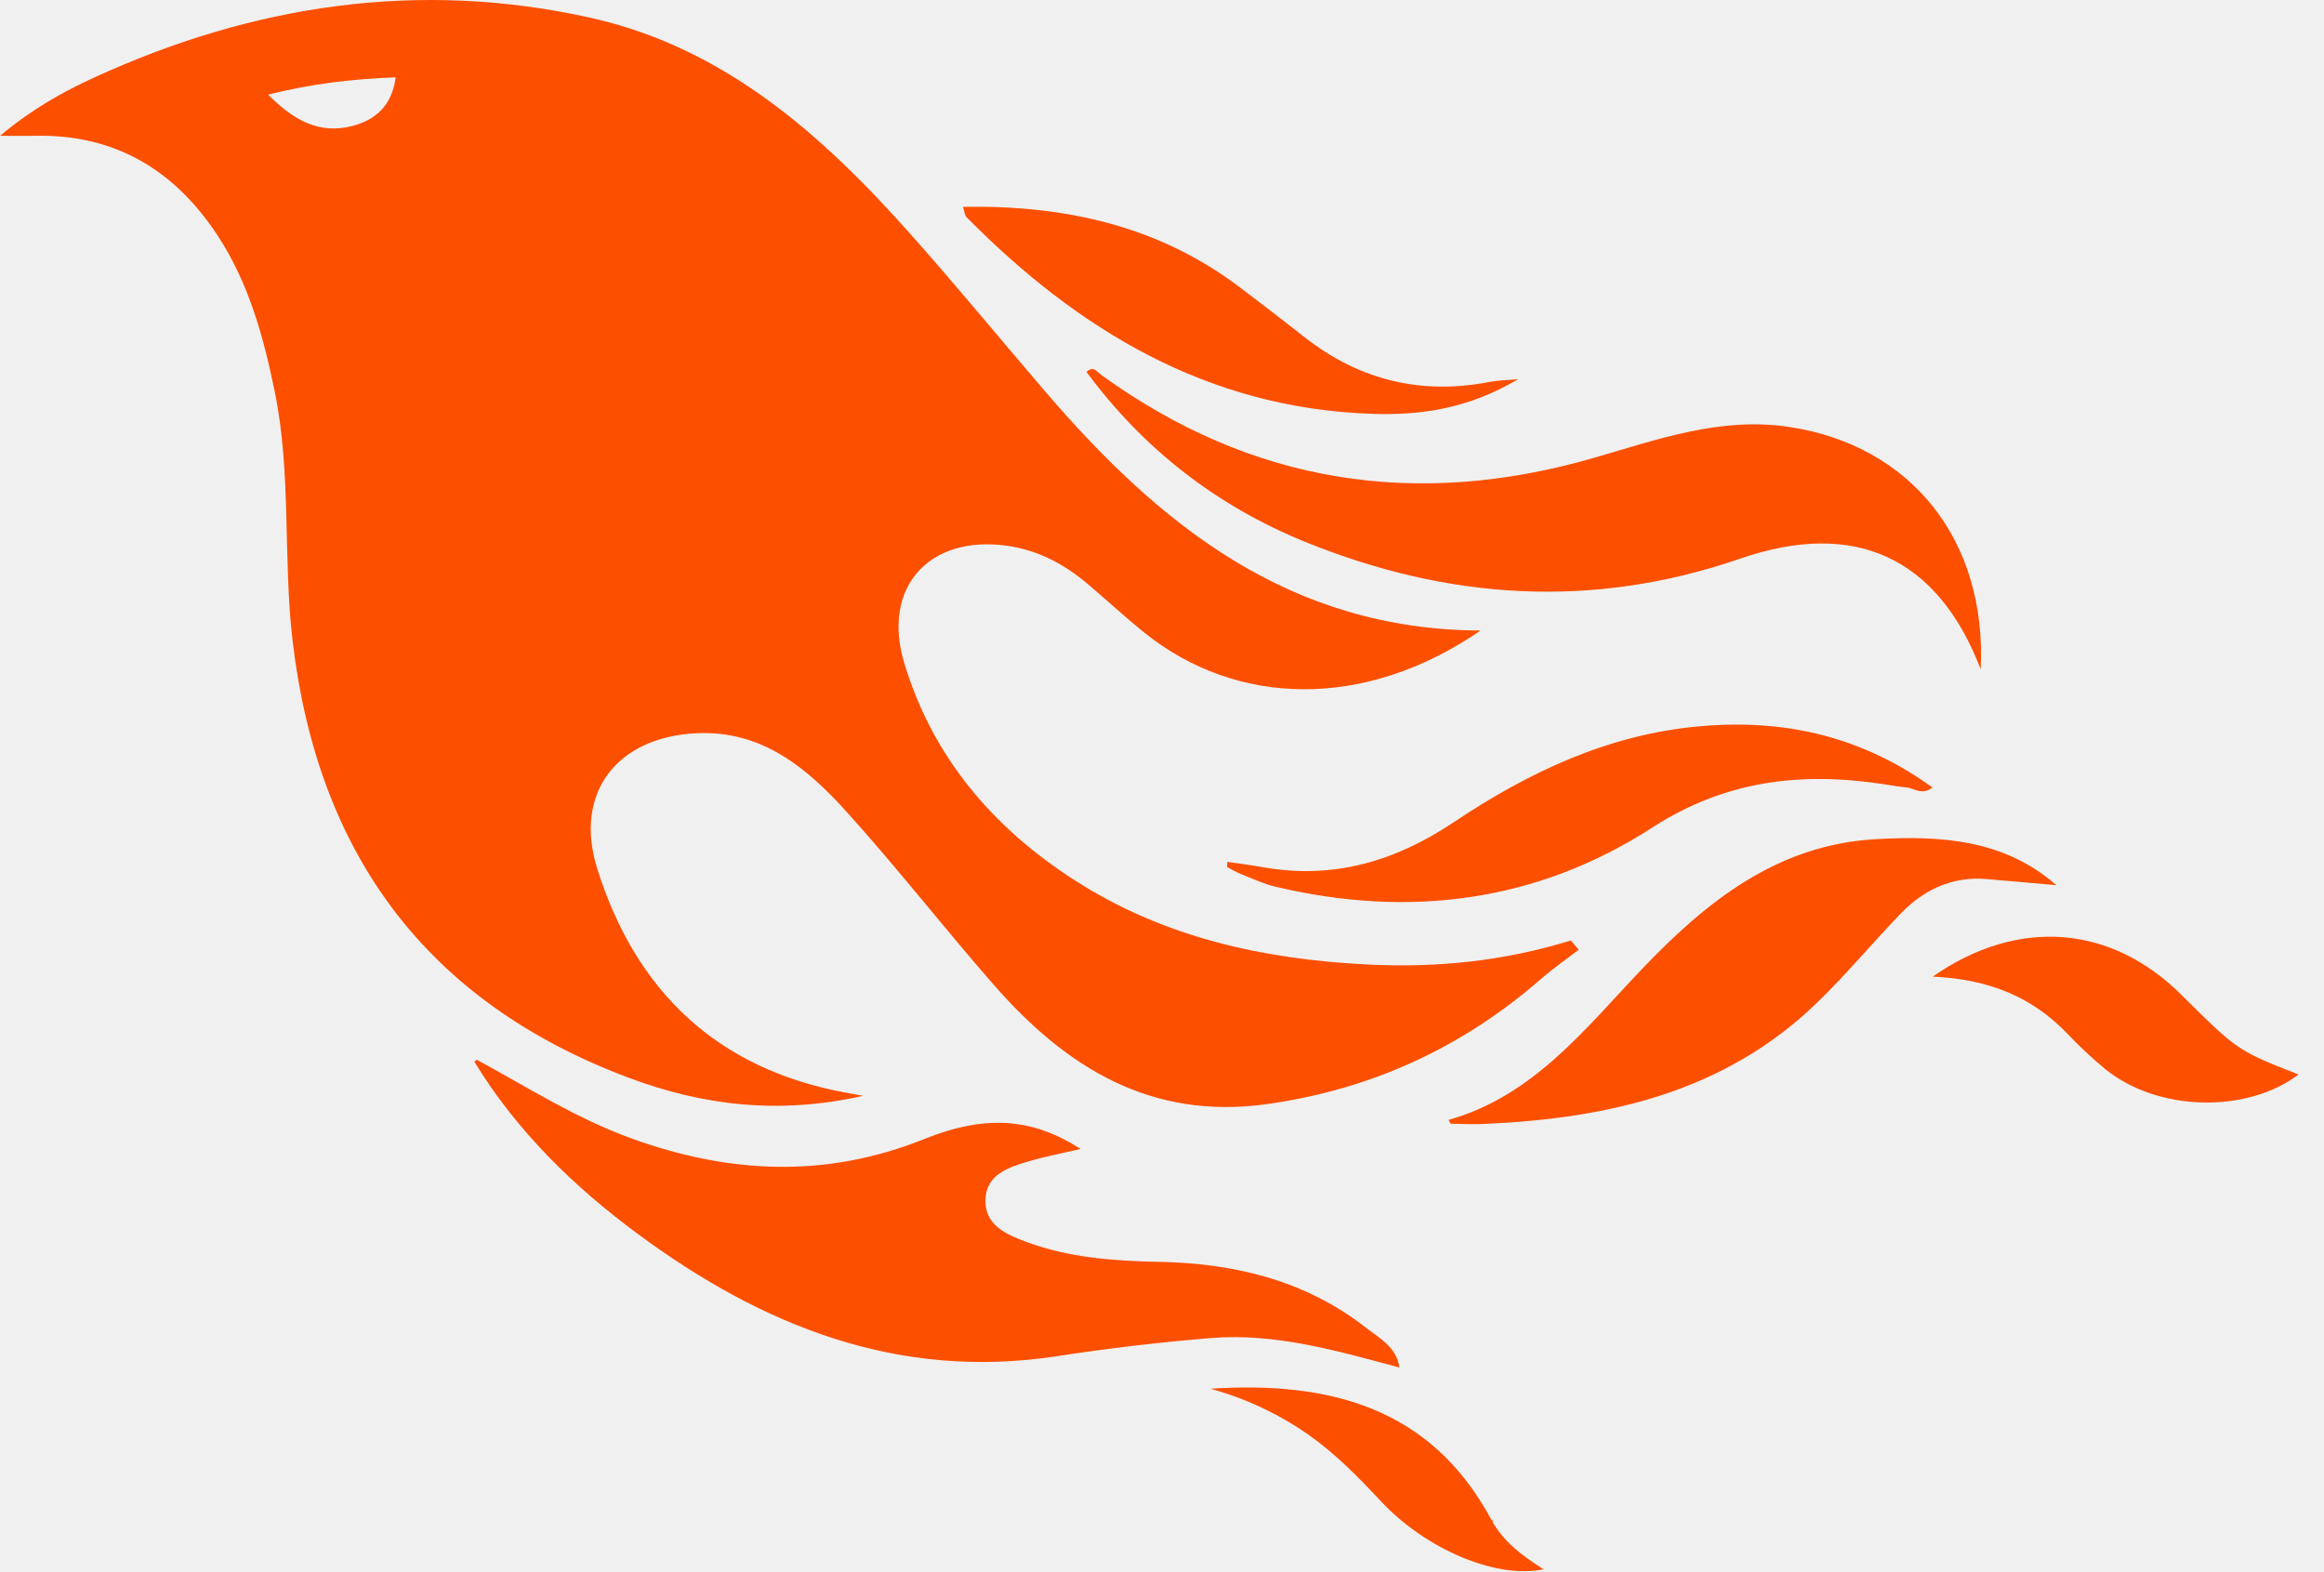
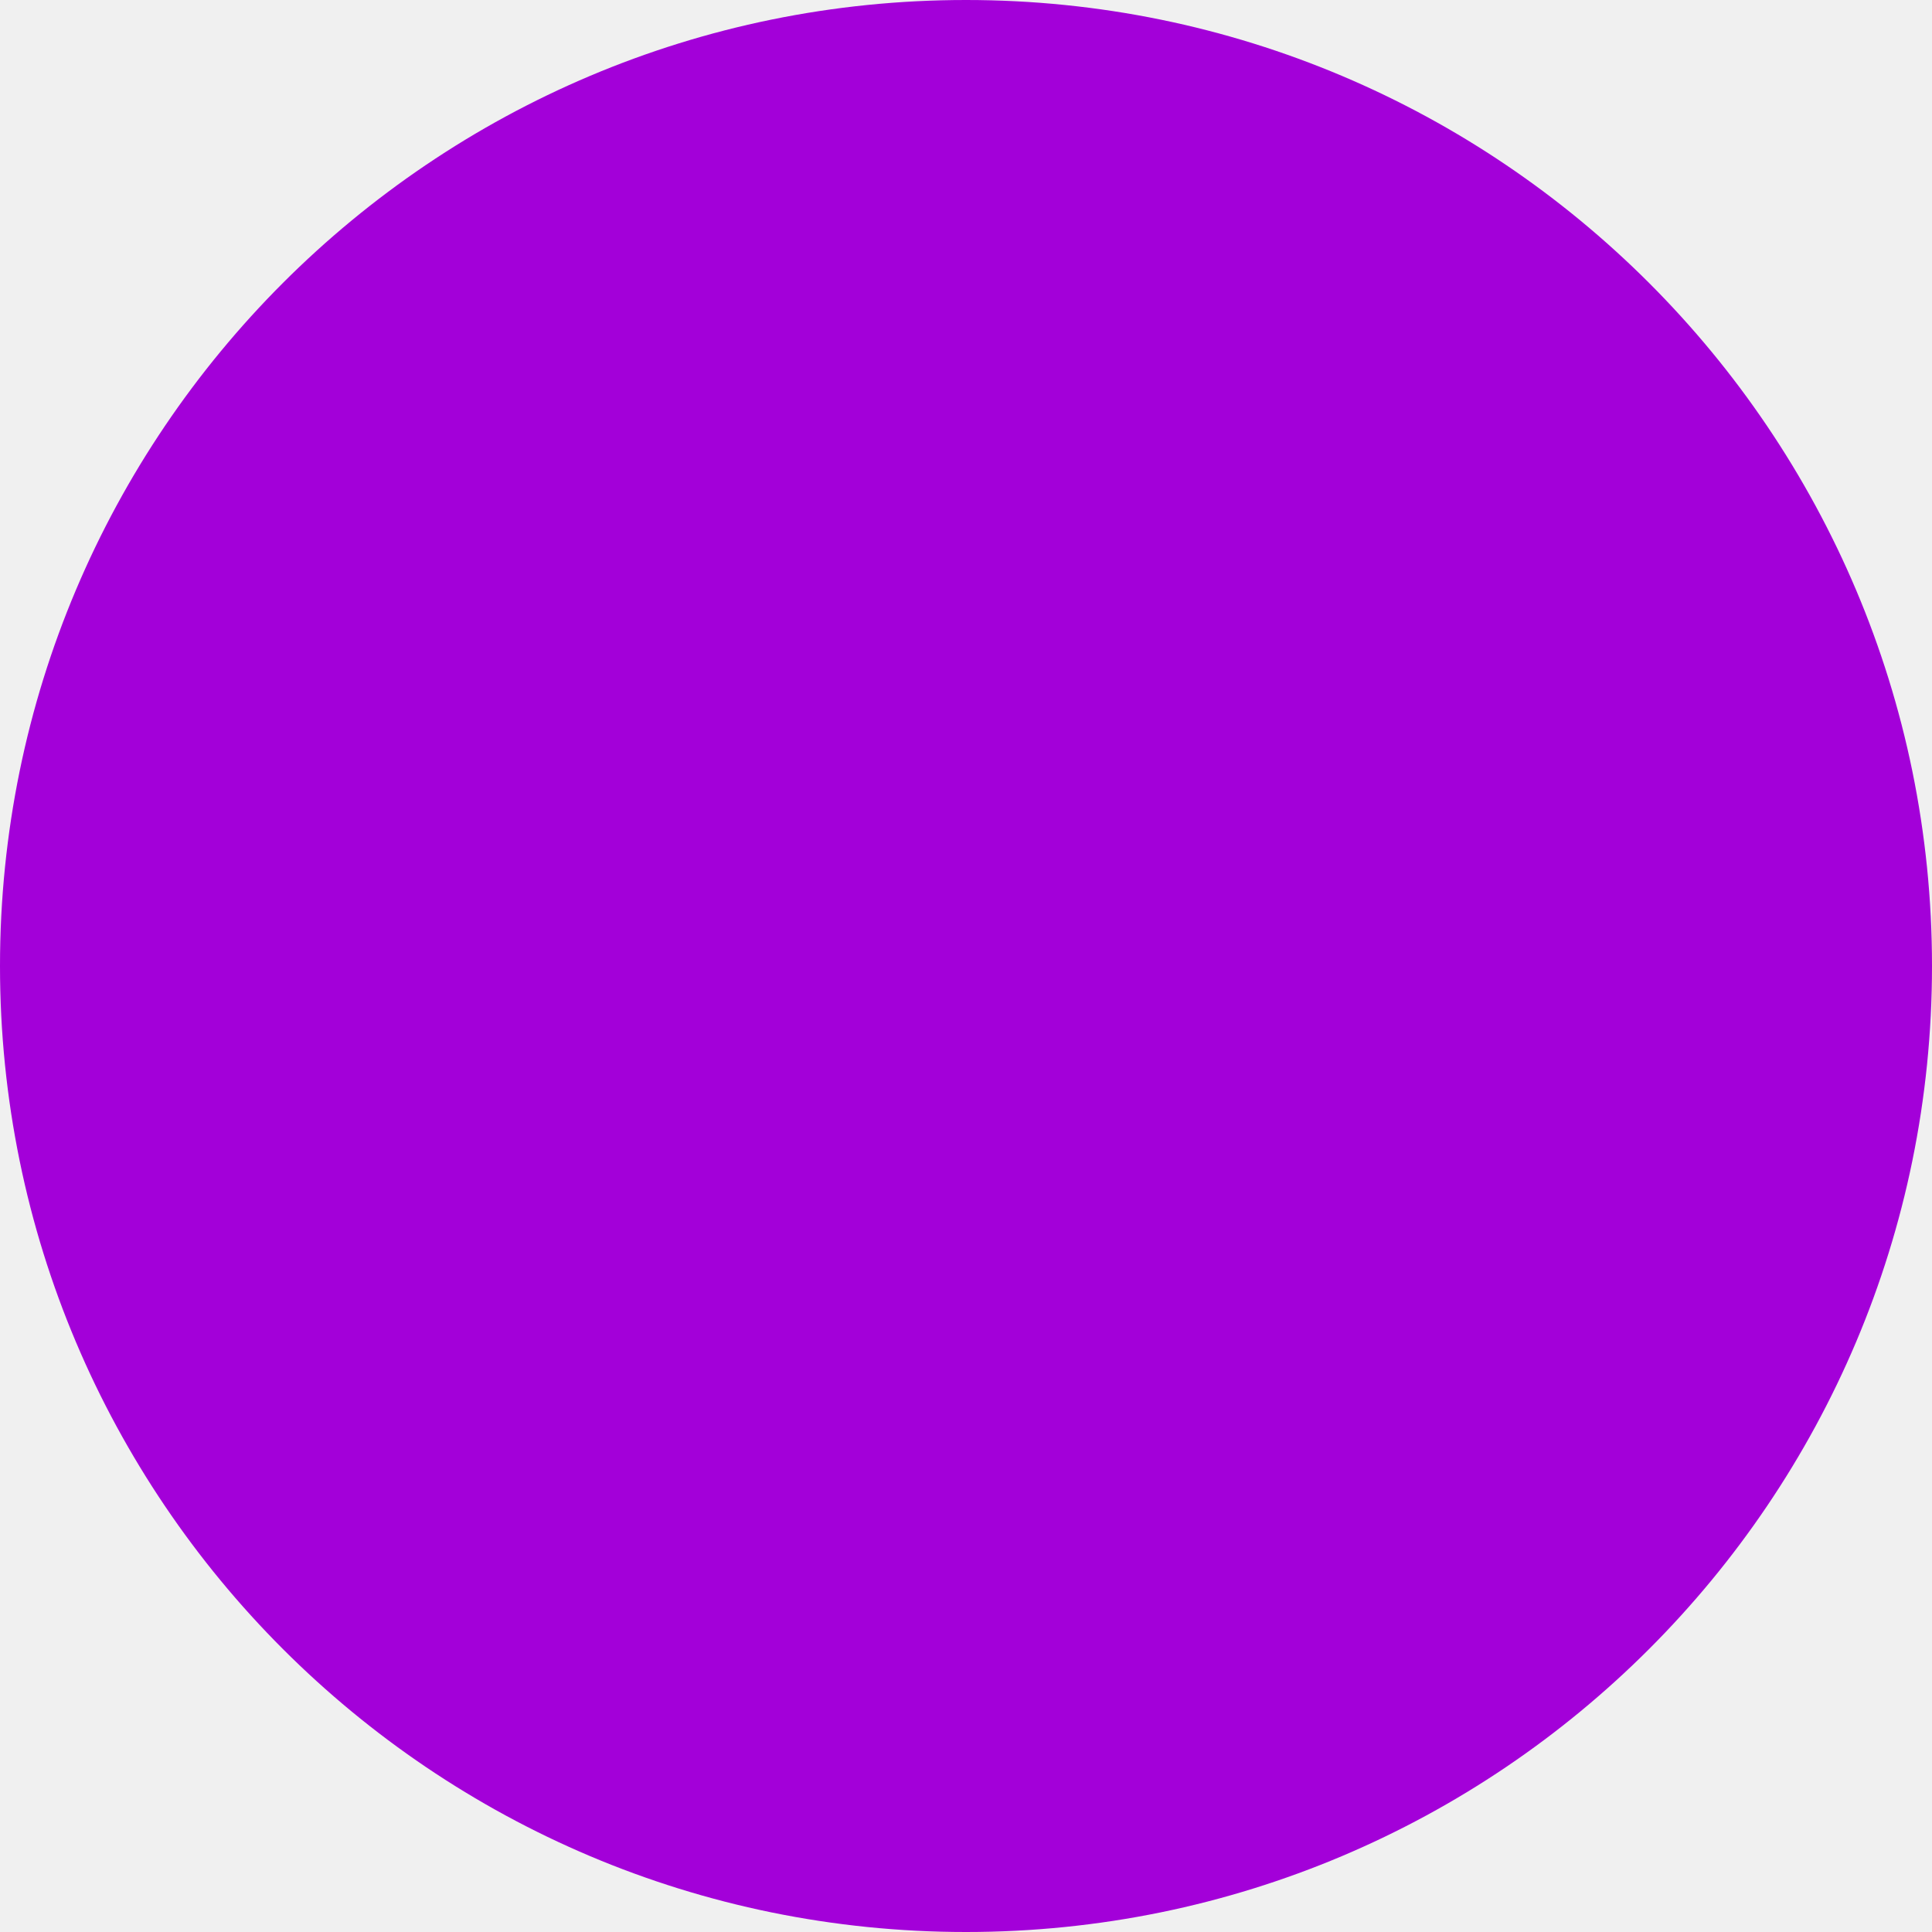
- <svg xmlns="http://www.w3.org/2000/svg" viewBox="0 0 71 48" fill="currentColor" aria-hidden="true">
-   <path d="m26.371 33.477-.552-.1c-3.92-.729-6.397-3.1-7.57-6.829-.733-2.324.597-4.035 3.035-4.148 1.995-.092 3.362 1.055 4.57 2.39 1.557 1.72 2.984 3.558 4.514 5.305 2.202 2.515 4.797 4.134 8.347 3.634 3.183-.448 5.958-1.725 8.371-3.828.363-.316.761-.592 1.144-.886l-.241-.284c-2.027.63-4.093.841-6.205.735-3.195-.16-6.24-.828-8.964-2.582-2.486-1.601-4.319-3.746-5.19-6.611-.704-2.315.736-3.934 3.135-3.6.948.133 1.746.56 2.463 1.165.583.493 1.143 1.015 1.738 1.493 2.8 2.25 6.712 2.375 10.265-.068-5.842-.026-9.817-3.24-13.308-7.313-1.366-1.594-2.7-3.216-4.095-4.785-2.698-3.036-5.692-5.71-9.79-6.623C12.8-.623 7.745.14 2.893 2.361 1.926 2.804.997 3.319 0 4.149c.494 0 .763.006 1.032 0 2.446-.064 4.28 1.023 5.602 3.024.962 1.457 1.415 3.104 1.761 4.798.513 2.515.247 5.078.544 7.605.761 6.494 4.08 11.026 10.26 13.346 2.267.852 4.591 1.135 7.172.555ZM10.751 3.852c-.976.246-1.756-.148-2.56-.962 1.377-.343 2.592-.476 3.897-.528-.107.848-.607 1.306-1.336 1.49Zm32.002 37.924c-.085-.626-.62-.901-1.04-1.228-1.857-1.446-4.03-1.958-6.333-2-1.375-.026-2.735-.128-4.031-.61-.595-.22-1.26-.505-1.244-1.272.015-.78.693-1 1.31-1.184.505-.15 1.026-.247 1.6-.382-1.46-.936-2.886-1.065-4.787-.3-2.993 1.202-5.943 1.06-8.926-.017-1.684-.608-3.179-1.563-4.735-2.408l-.077.057c1.29 2.115 3.034 3.817 5.004 5.271 3.793 2.8 7.936 4.471 12.784 3.73A66.714 66.714 0 0 1 37 40.877c1.98-.16 3.866.398 5.753.899Zm-9.14-30.345c-.105-.076-.206-.266-.42-.069 1.745 2.36 3.985 4.098 6.683 5.193 4.354 1.767 8.773 2.07 13.293.51 3.51-1.21 6.033-.028 7.343 3.38.19-3.955-2.137-6.837-5.843-7.401-2.084-.318-4.01.373-5.962.94-5.434 1.575-10.485.798-15.094-2.553Zm27.085 15.425c.708.059 1.416.123 2.124.185-1.6-1.405-3.55-1.517-5.523-1.404-3.003.17-5.167 1.903-7.14 3.972-1.739 1.824-3.31 3.87-5.903 4.604.043.078.054.117.066.117.35.005.699.021 1.047.005 3.768-.17 7.317-.965 10.14-3.7.89-.86 1.685-1.817 2.544-2.71.716-.746 1.584-1.159 2.645-1.07Zm-8.753-4.67c-2.812.246-5.254 1.409-7.548 2.943-1.766 1.18-3.654 1.738-5.776 1.37-.374-.066-.75-.114-1.124-.17l-.013.156c.135.07.265.151.405.207.354.14.702.308 1.07.395 4.083.971 7.992.474 11.516-1.803 2.221-1.435 4.521-1.707 7.013-1.336.252.038.503.083.756.107.234.022.479.255.795.003-2.179-1.574-4.526-2.096-7.094-1.872Zm-10.049-9.544c1.475.051 2.943-.142 4.486-1.059-.452.04-.643.04-.827.076-2.126.424-4.033-.04-5.733-1.383-.623-.493-1.257-.974-1.889-1.457-2.503-1.914-5.374-2.555-8.514-2.5.05.154.054.26.108.315 3.417 3.455 7.371 5.836 12.369 6.008Zm24.727 17.731c-2.114-2.097-4.952-2.367-7.578-.537 1.738.078 3.043.632 4.101 1.728a13 13 0 0 0 1.182 1.106c1.6 1.29 4.311 1.352 5.896.155-1.861-.726-1.861-.726-3.601-2.452Zm-21.058 16.06c-1.858-3.46-4.981-4.24-8.59-4.008a9.667 9.667 0 0 1 2.977 1.39c.84.586 1.547 1.311 2.243 2.055 1.38 1.473 3.534 2.376 4.962 2.07-.656-.412-1.238-.848-1.592-1.507Zl-.006.006-.036-.004.021.018.012.053Za.127.127 0 0 0 .015.043c.005.008.038 0 .058-.002Zl-.008.01.005.026.024.014Z" fill="#FD4F00" />
+ <svg xmlns="http://www.w3.org/2000/svg" width="48" height="48" viewBox="0 0 48 48" fill="none">
+   <g clip-path="url(#clip0_1962_94)">
+     <circle cx="24" cy="24" r="24" fill="#A300D9" />
+   </g>
+   <defs>
+     <clipPath id="clip0_1962_94">
+       <rect width="48" height="48" fill="white" />
+     </clipPath>
+   </defs>
</svg>
